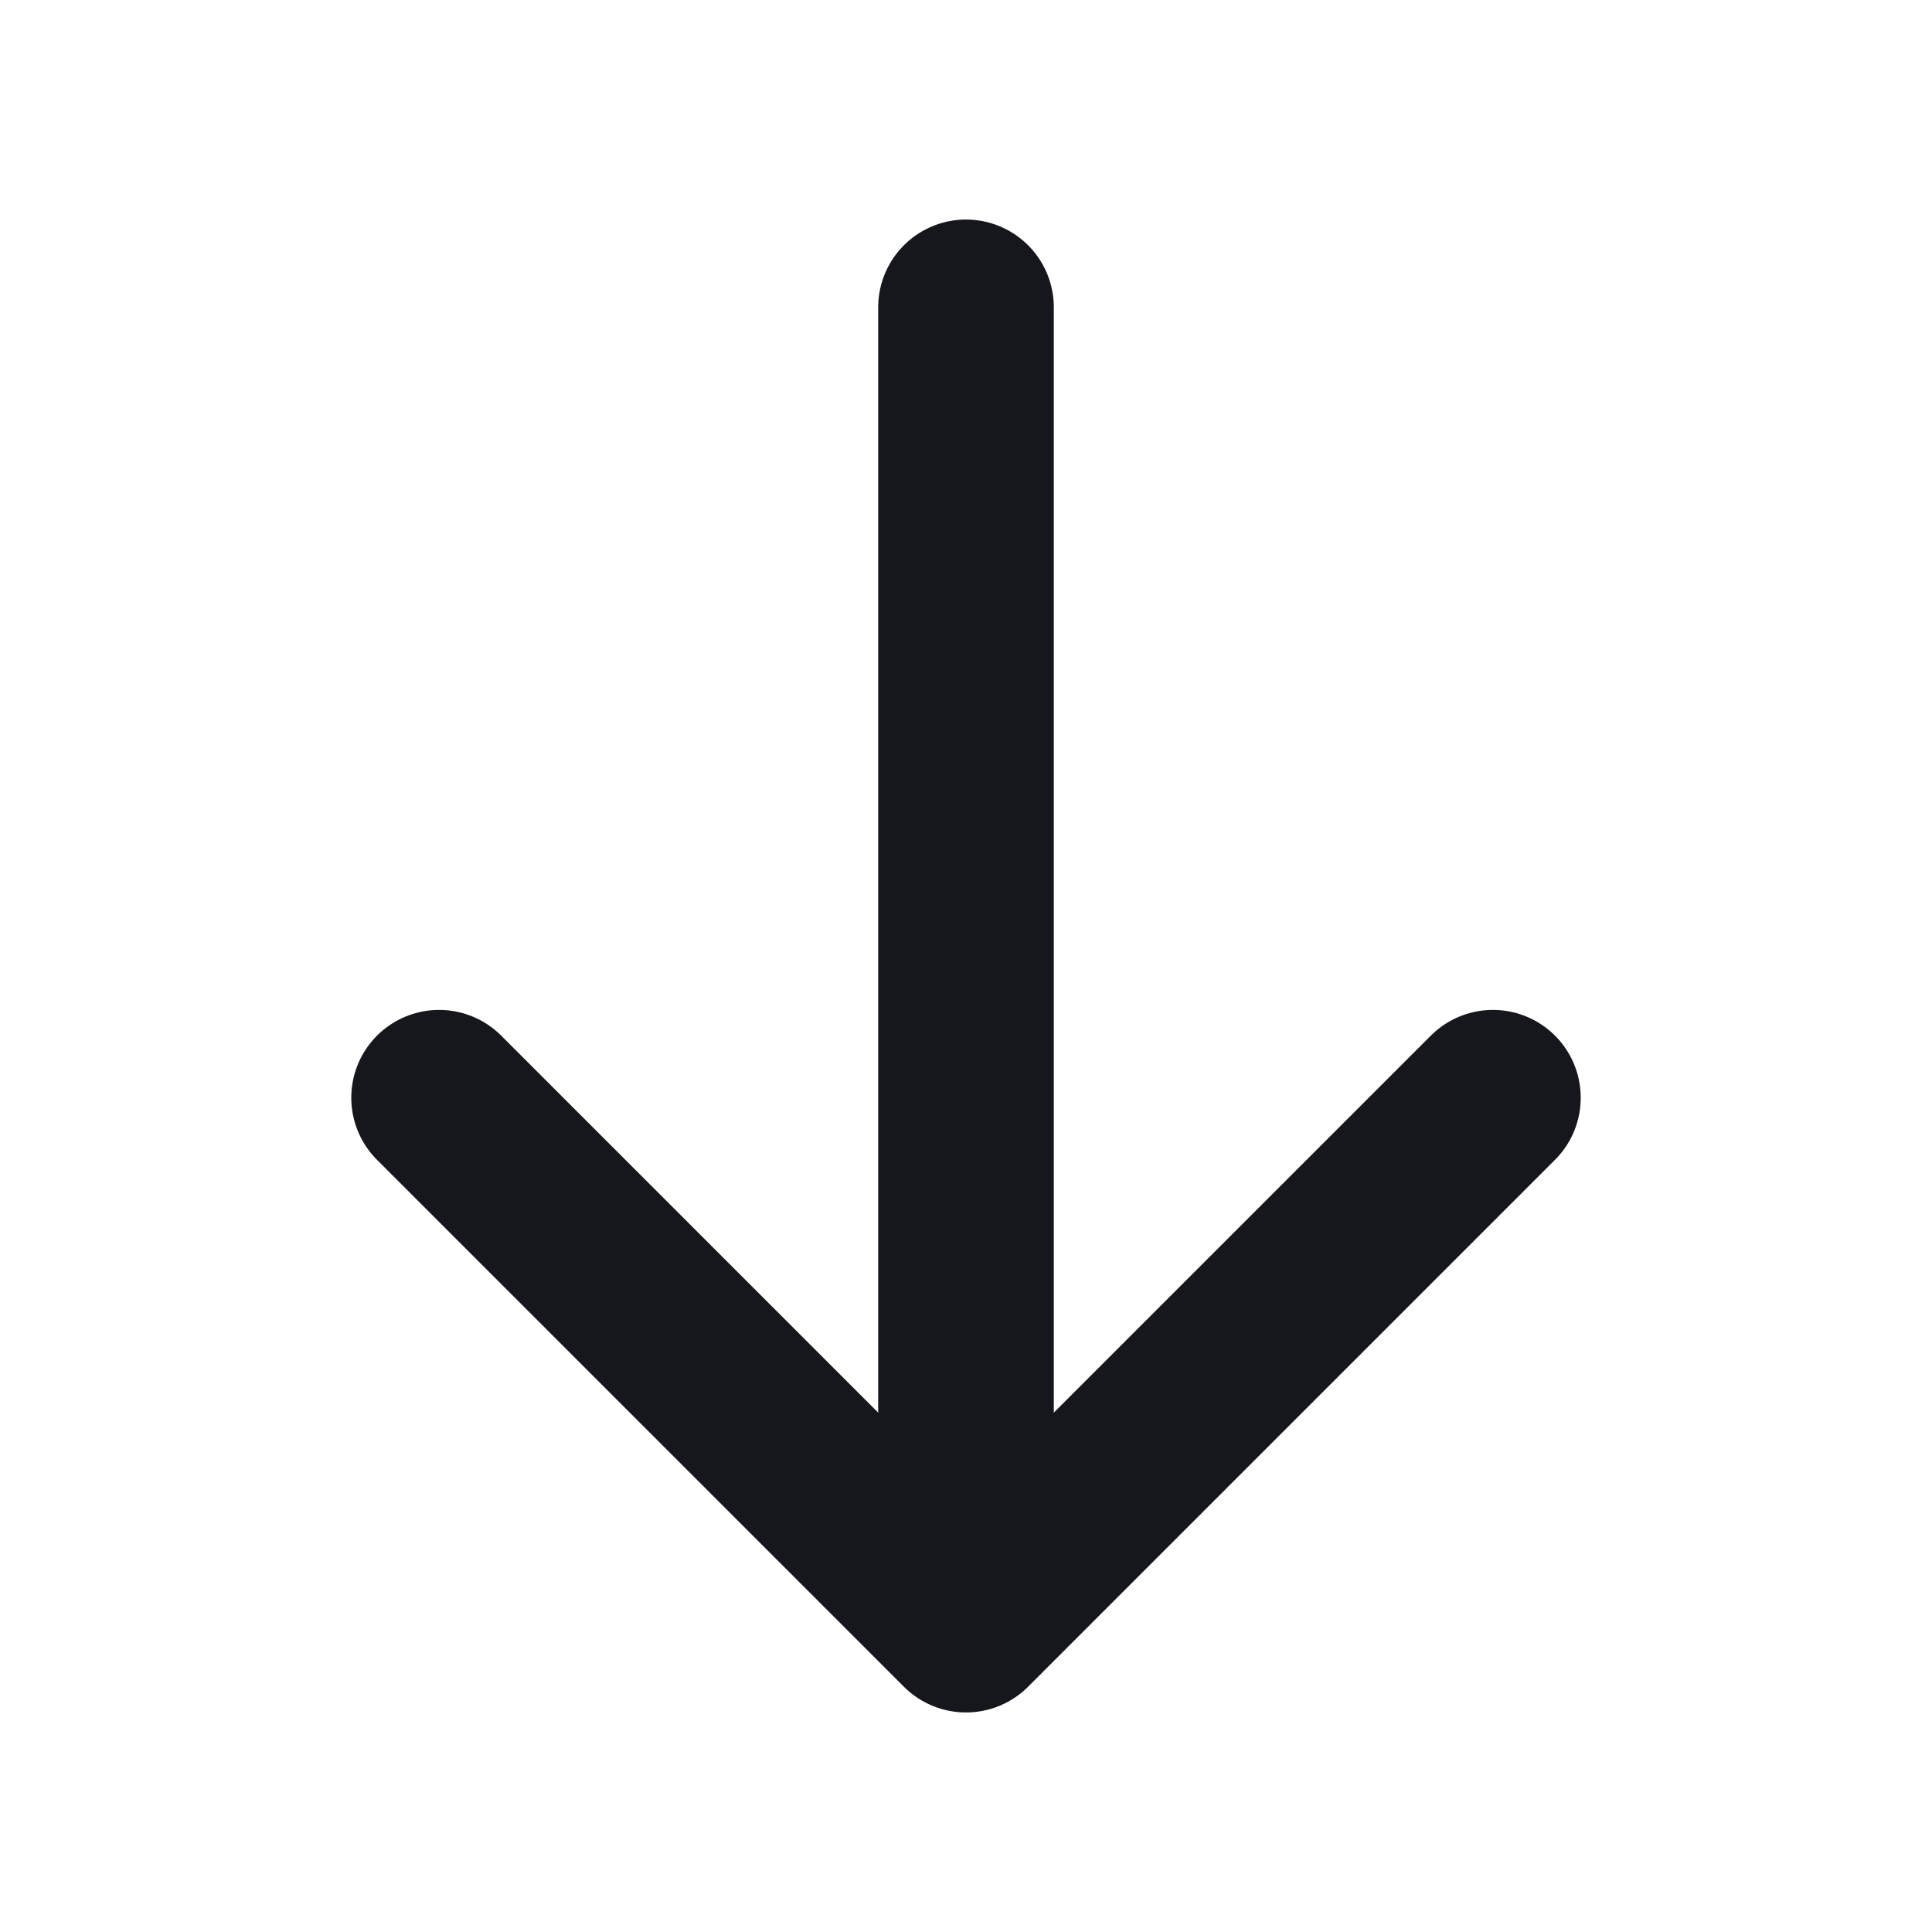
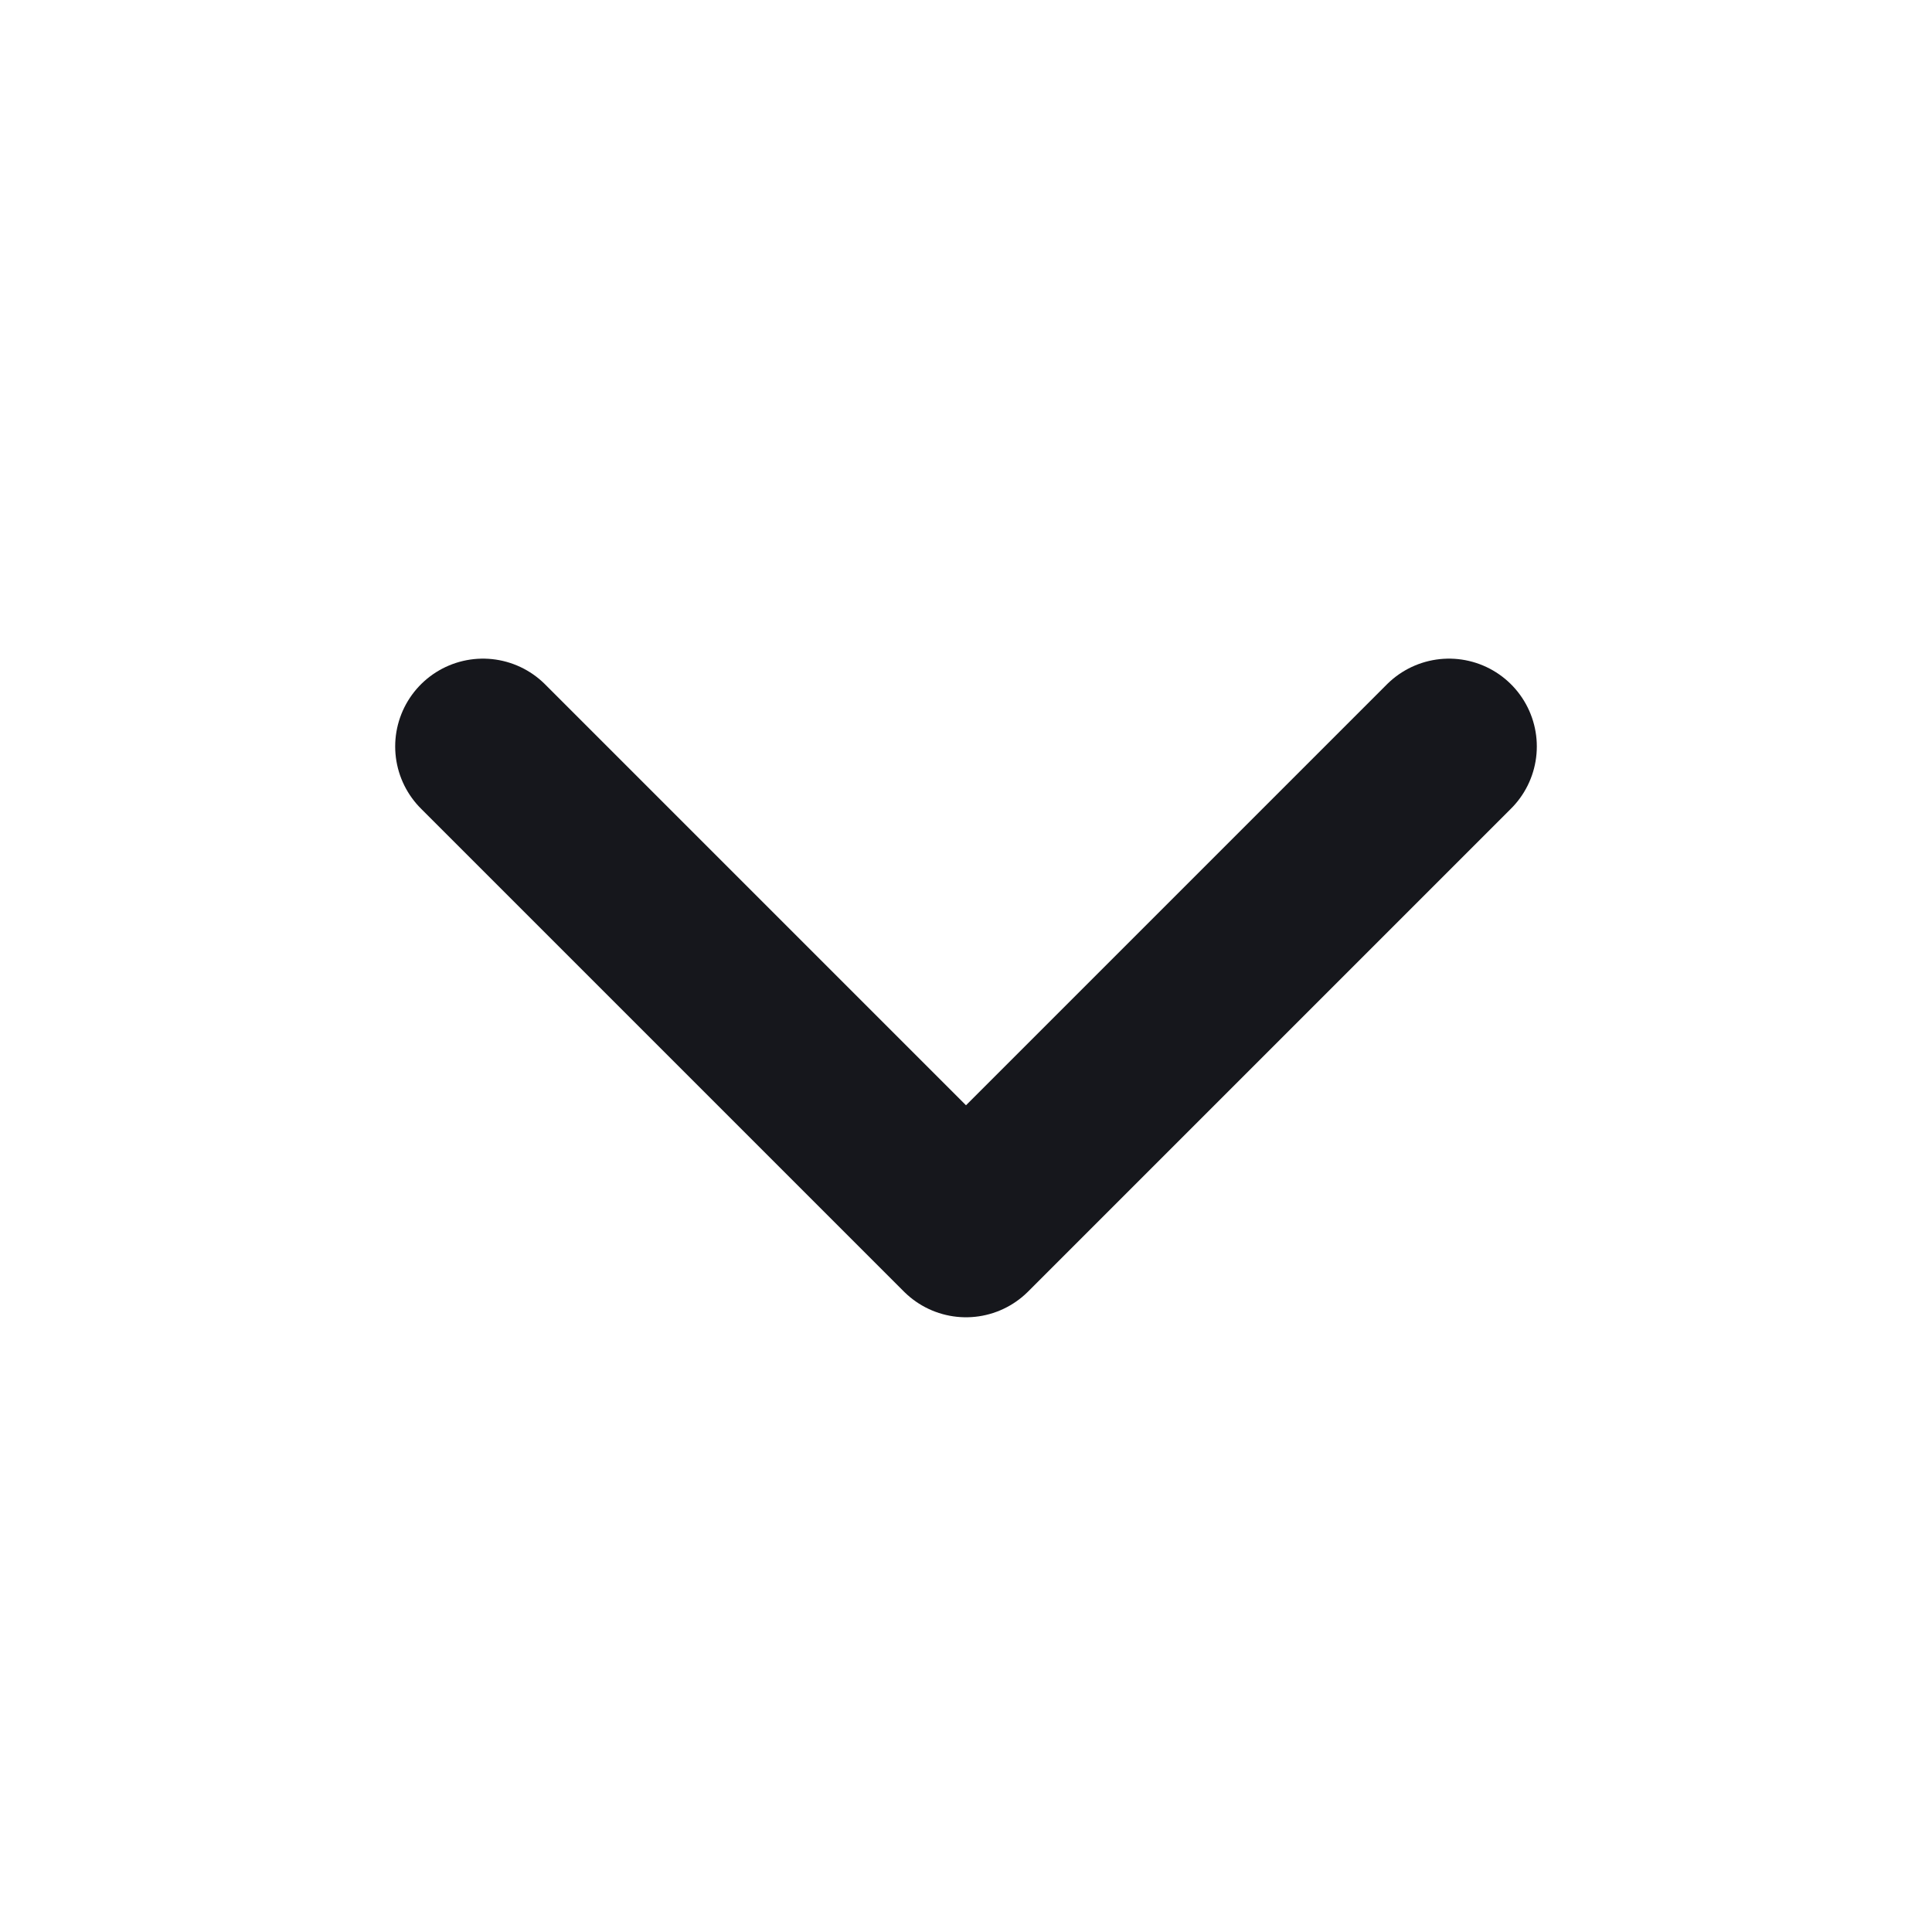
<svg xmlns="http://www.w3.org/2000/svg" width="22" height="22" viewBox="1 1 22 22">
  <style id="current-color-scheme" type="text/css">.ColorScheme-Text{color:#16171C;}.ColorScheme-Background{color:#F6F5F5;}.ColorScheme-Highlight{color:#DE2F3E;}.ColorScheme-ViewText{color:#16171C;}.ColorScheme-ViewBackground{color:#FFFFFF;}.ColorScheme-ButtonText{color:#16171C;}.ColorScheme-NegativeText{color:#C8213A;}.ColorScheme-PositiveText{color:#0E7A48;}.ColorScheme-NeutralText{color:#8F5600;}</style>
  <g class="ColorScheme-Text" fill="none" stroke="currentColor" stroke-width="2" stroke-linecap="round" stroke-linejoin="round">
-     <path d="M12 4.5V19" />
-     <path d="M6 13.5L12 19.5L18 13.5" />
+     <path d="m6.5 9.5 5.5 5.5 5.5-5.5" />
  </g>
</svg>
